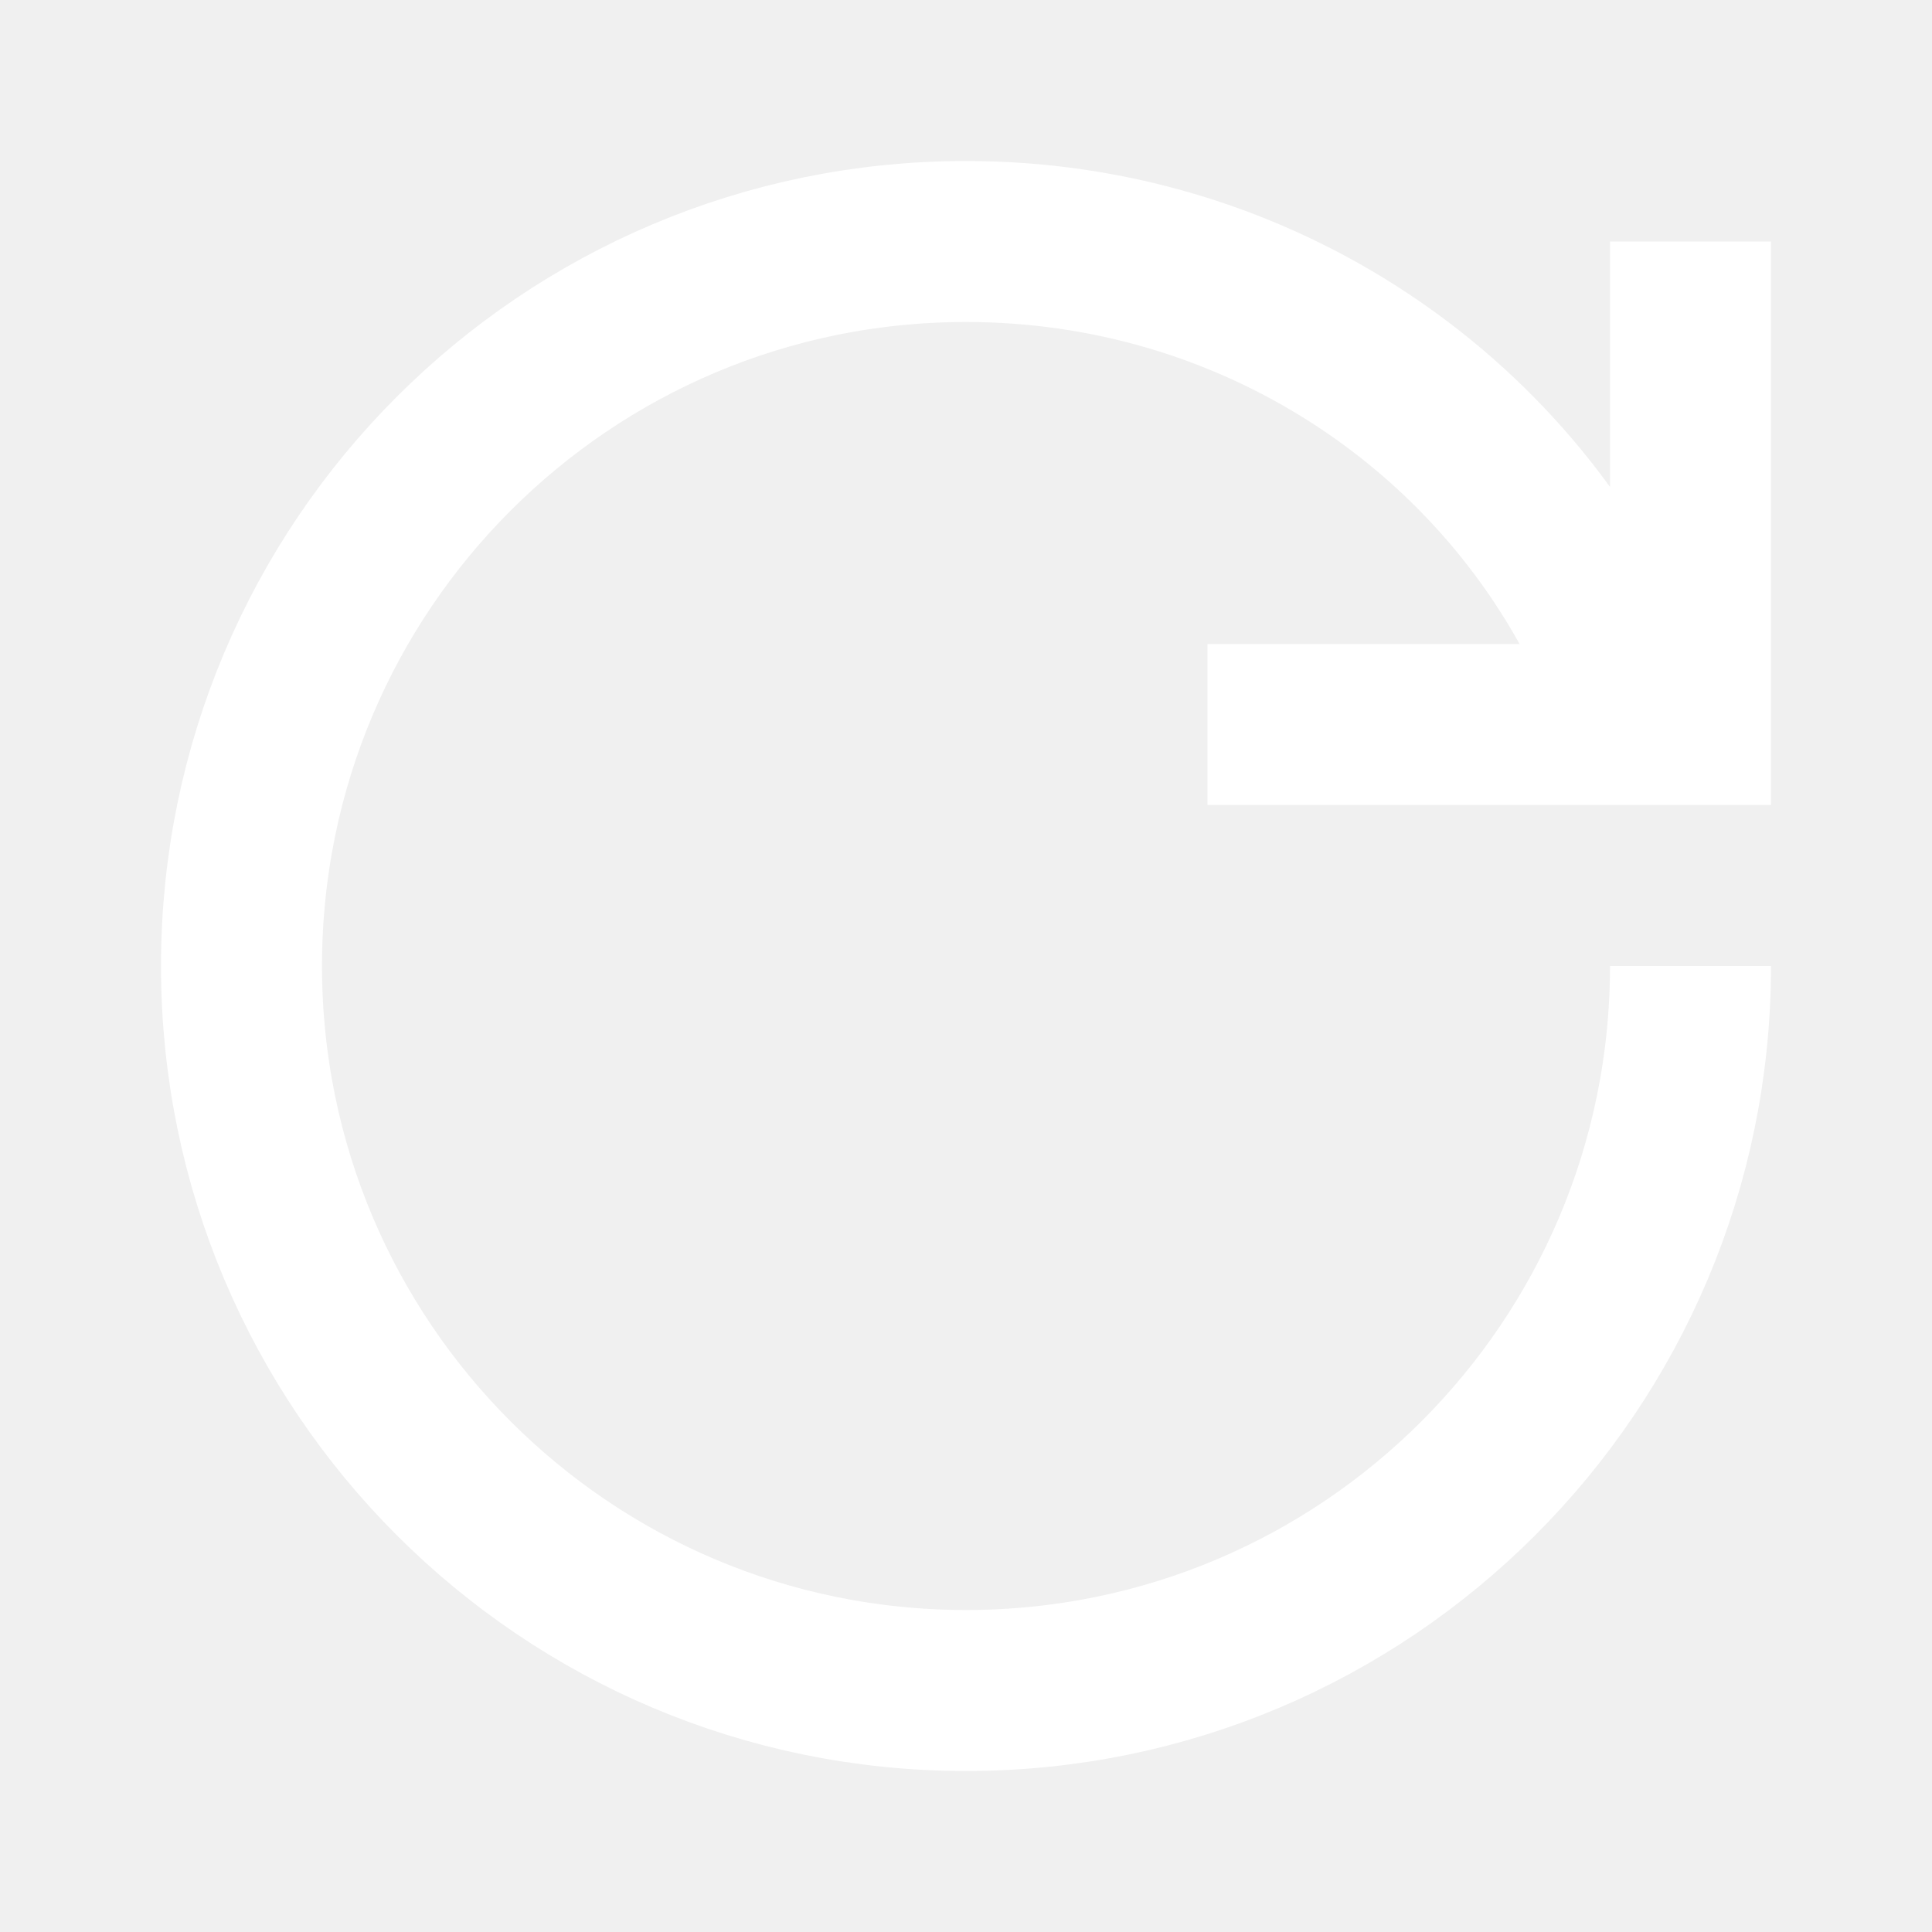
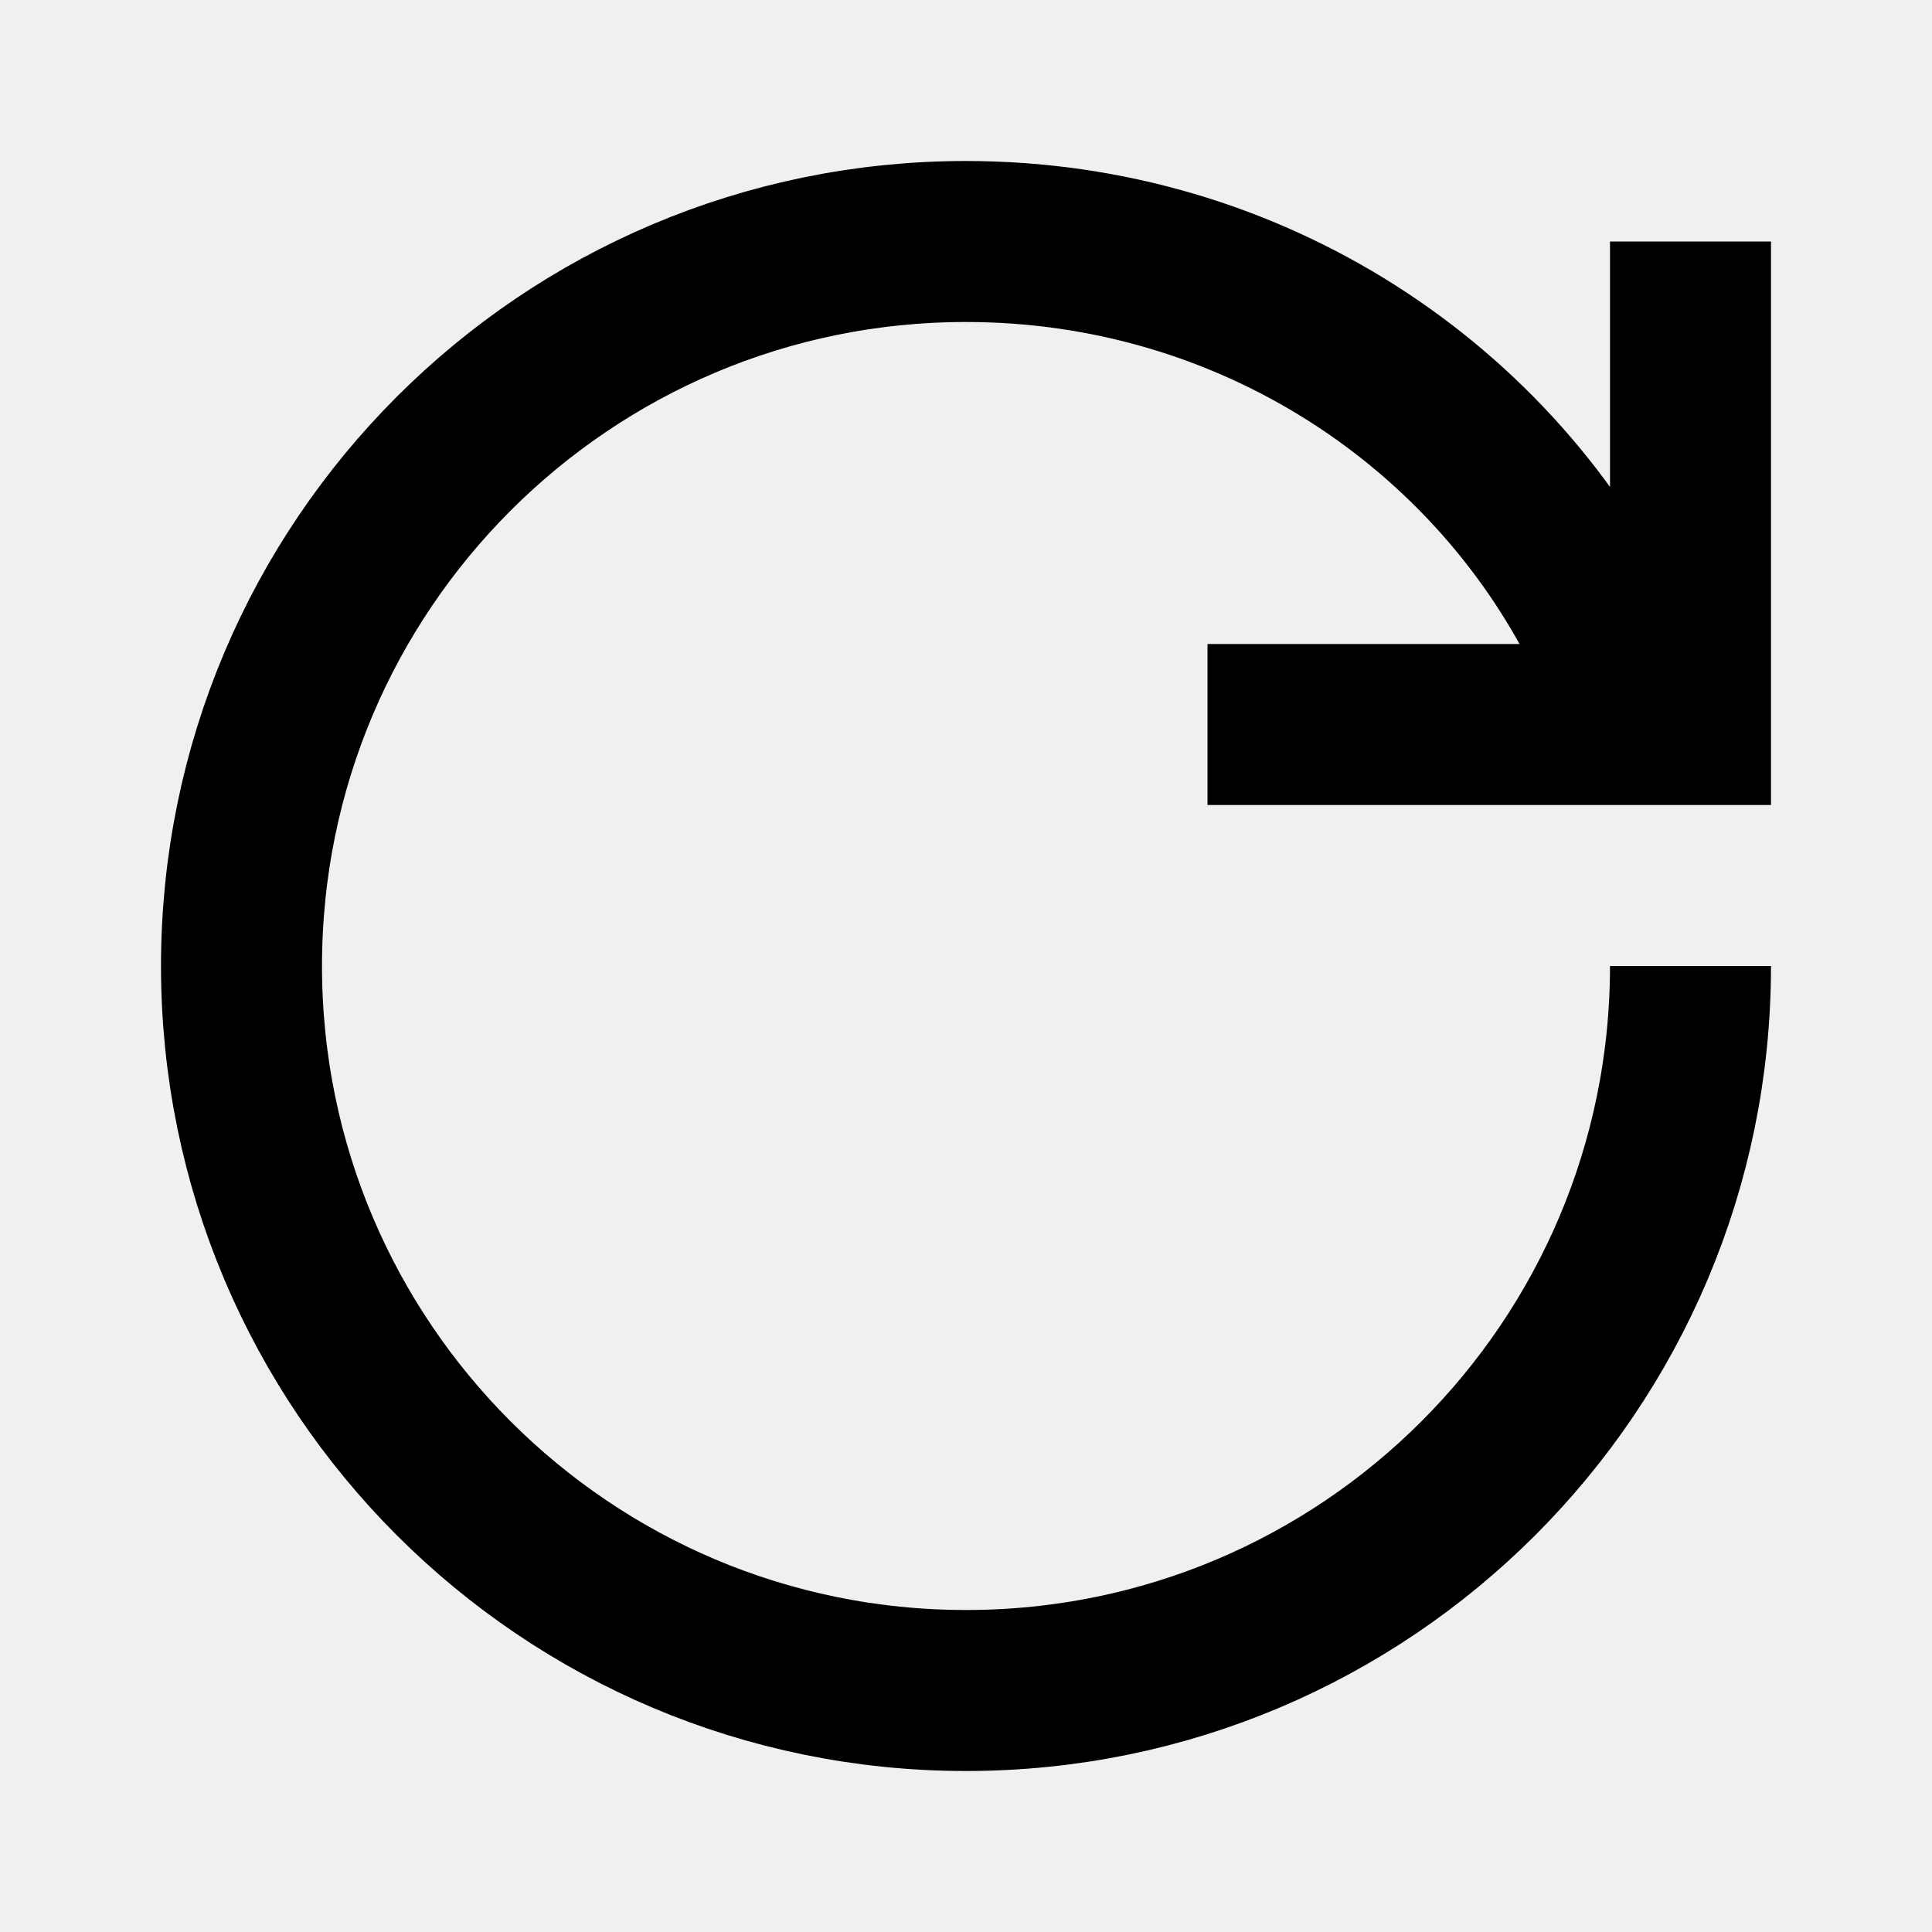
<svg xmlns="http://www.w3.org/2000/svg" width="24px" height="24px" viewBox="0 0 24 24">
-   <path fill="none" stroke="#fff" stroke-width="2" d="M20,8 C18.597,5.04 15.537,3 12,3 C7.029,3 3,7.029 3,12 C3,16.971 7.029,21 12,21 L12,21 C16.971,21 21,16.971 21,12 M21,3 L21,9 L15,9" />
+   <path fill="none" stroke="#000" stroke-width="2" d="M20,8 C18.597,5.04 15.537,3 12,3 C7.029,3 3,7.029 3,12 C3,16.971 7.029,21 12,21 L12,21 C16.971,21 21,16.971 21,12 M21,3 L21,9 L15,9" />
</svg>
